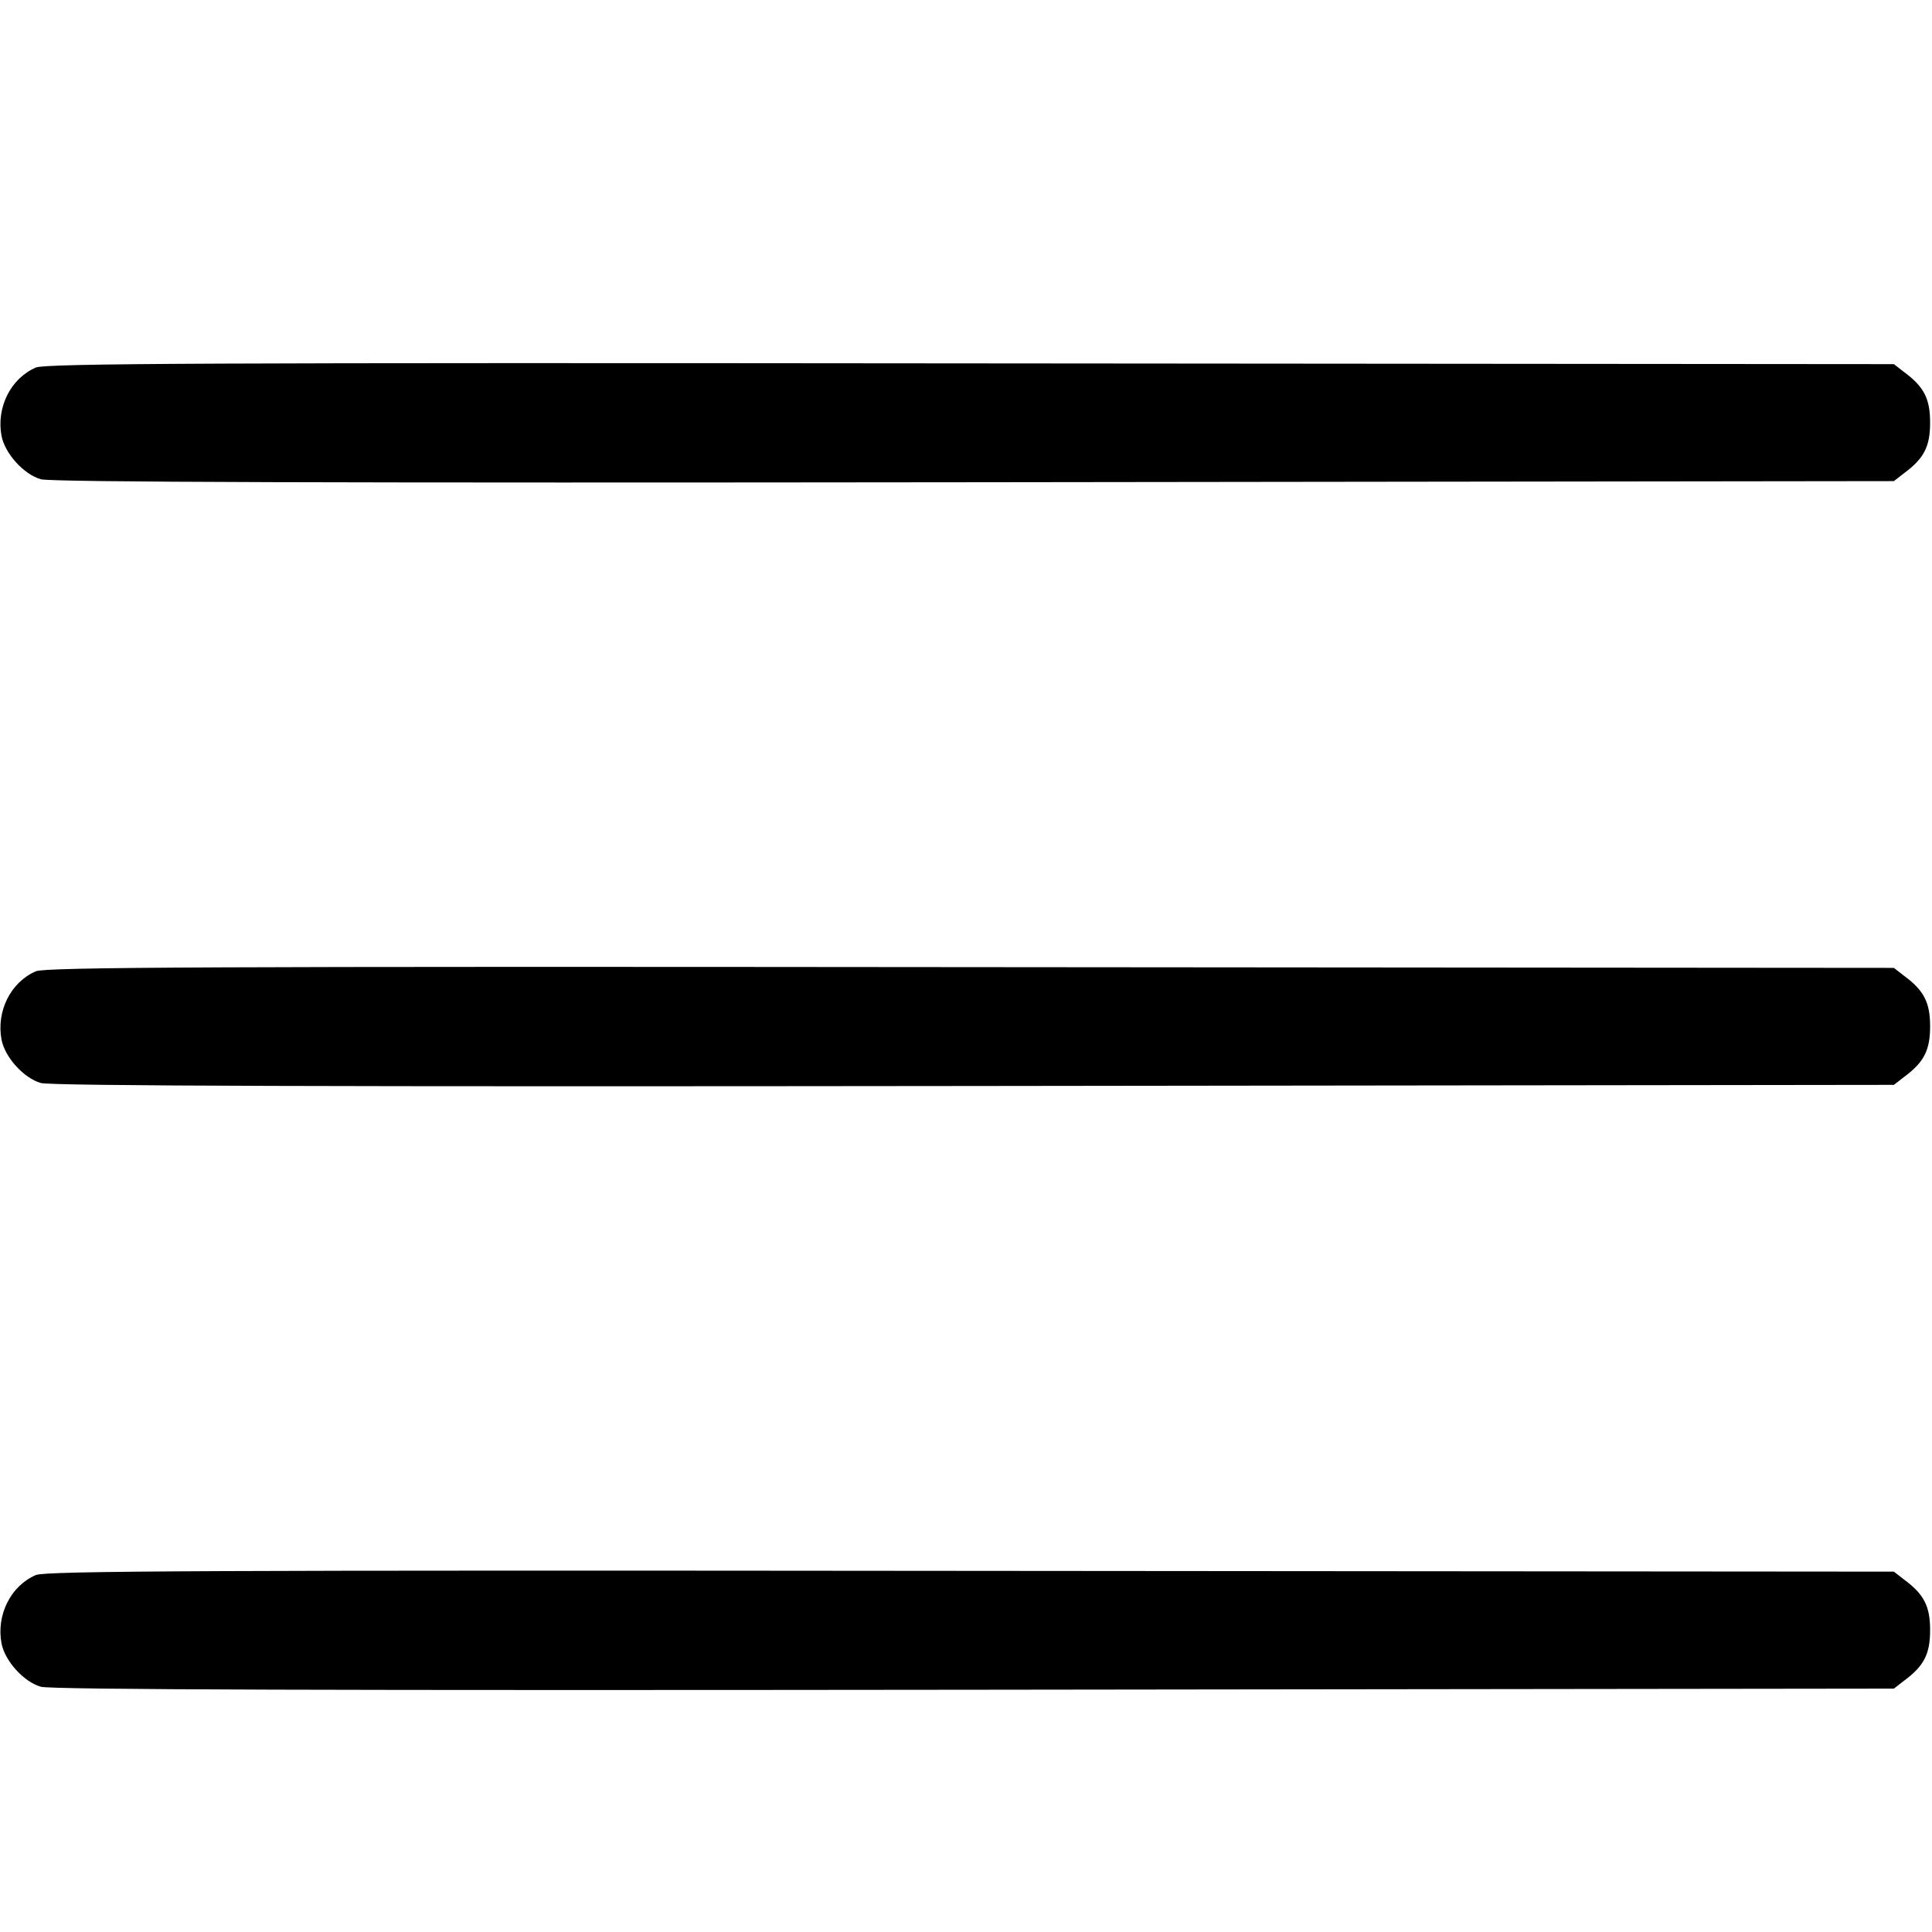
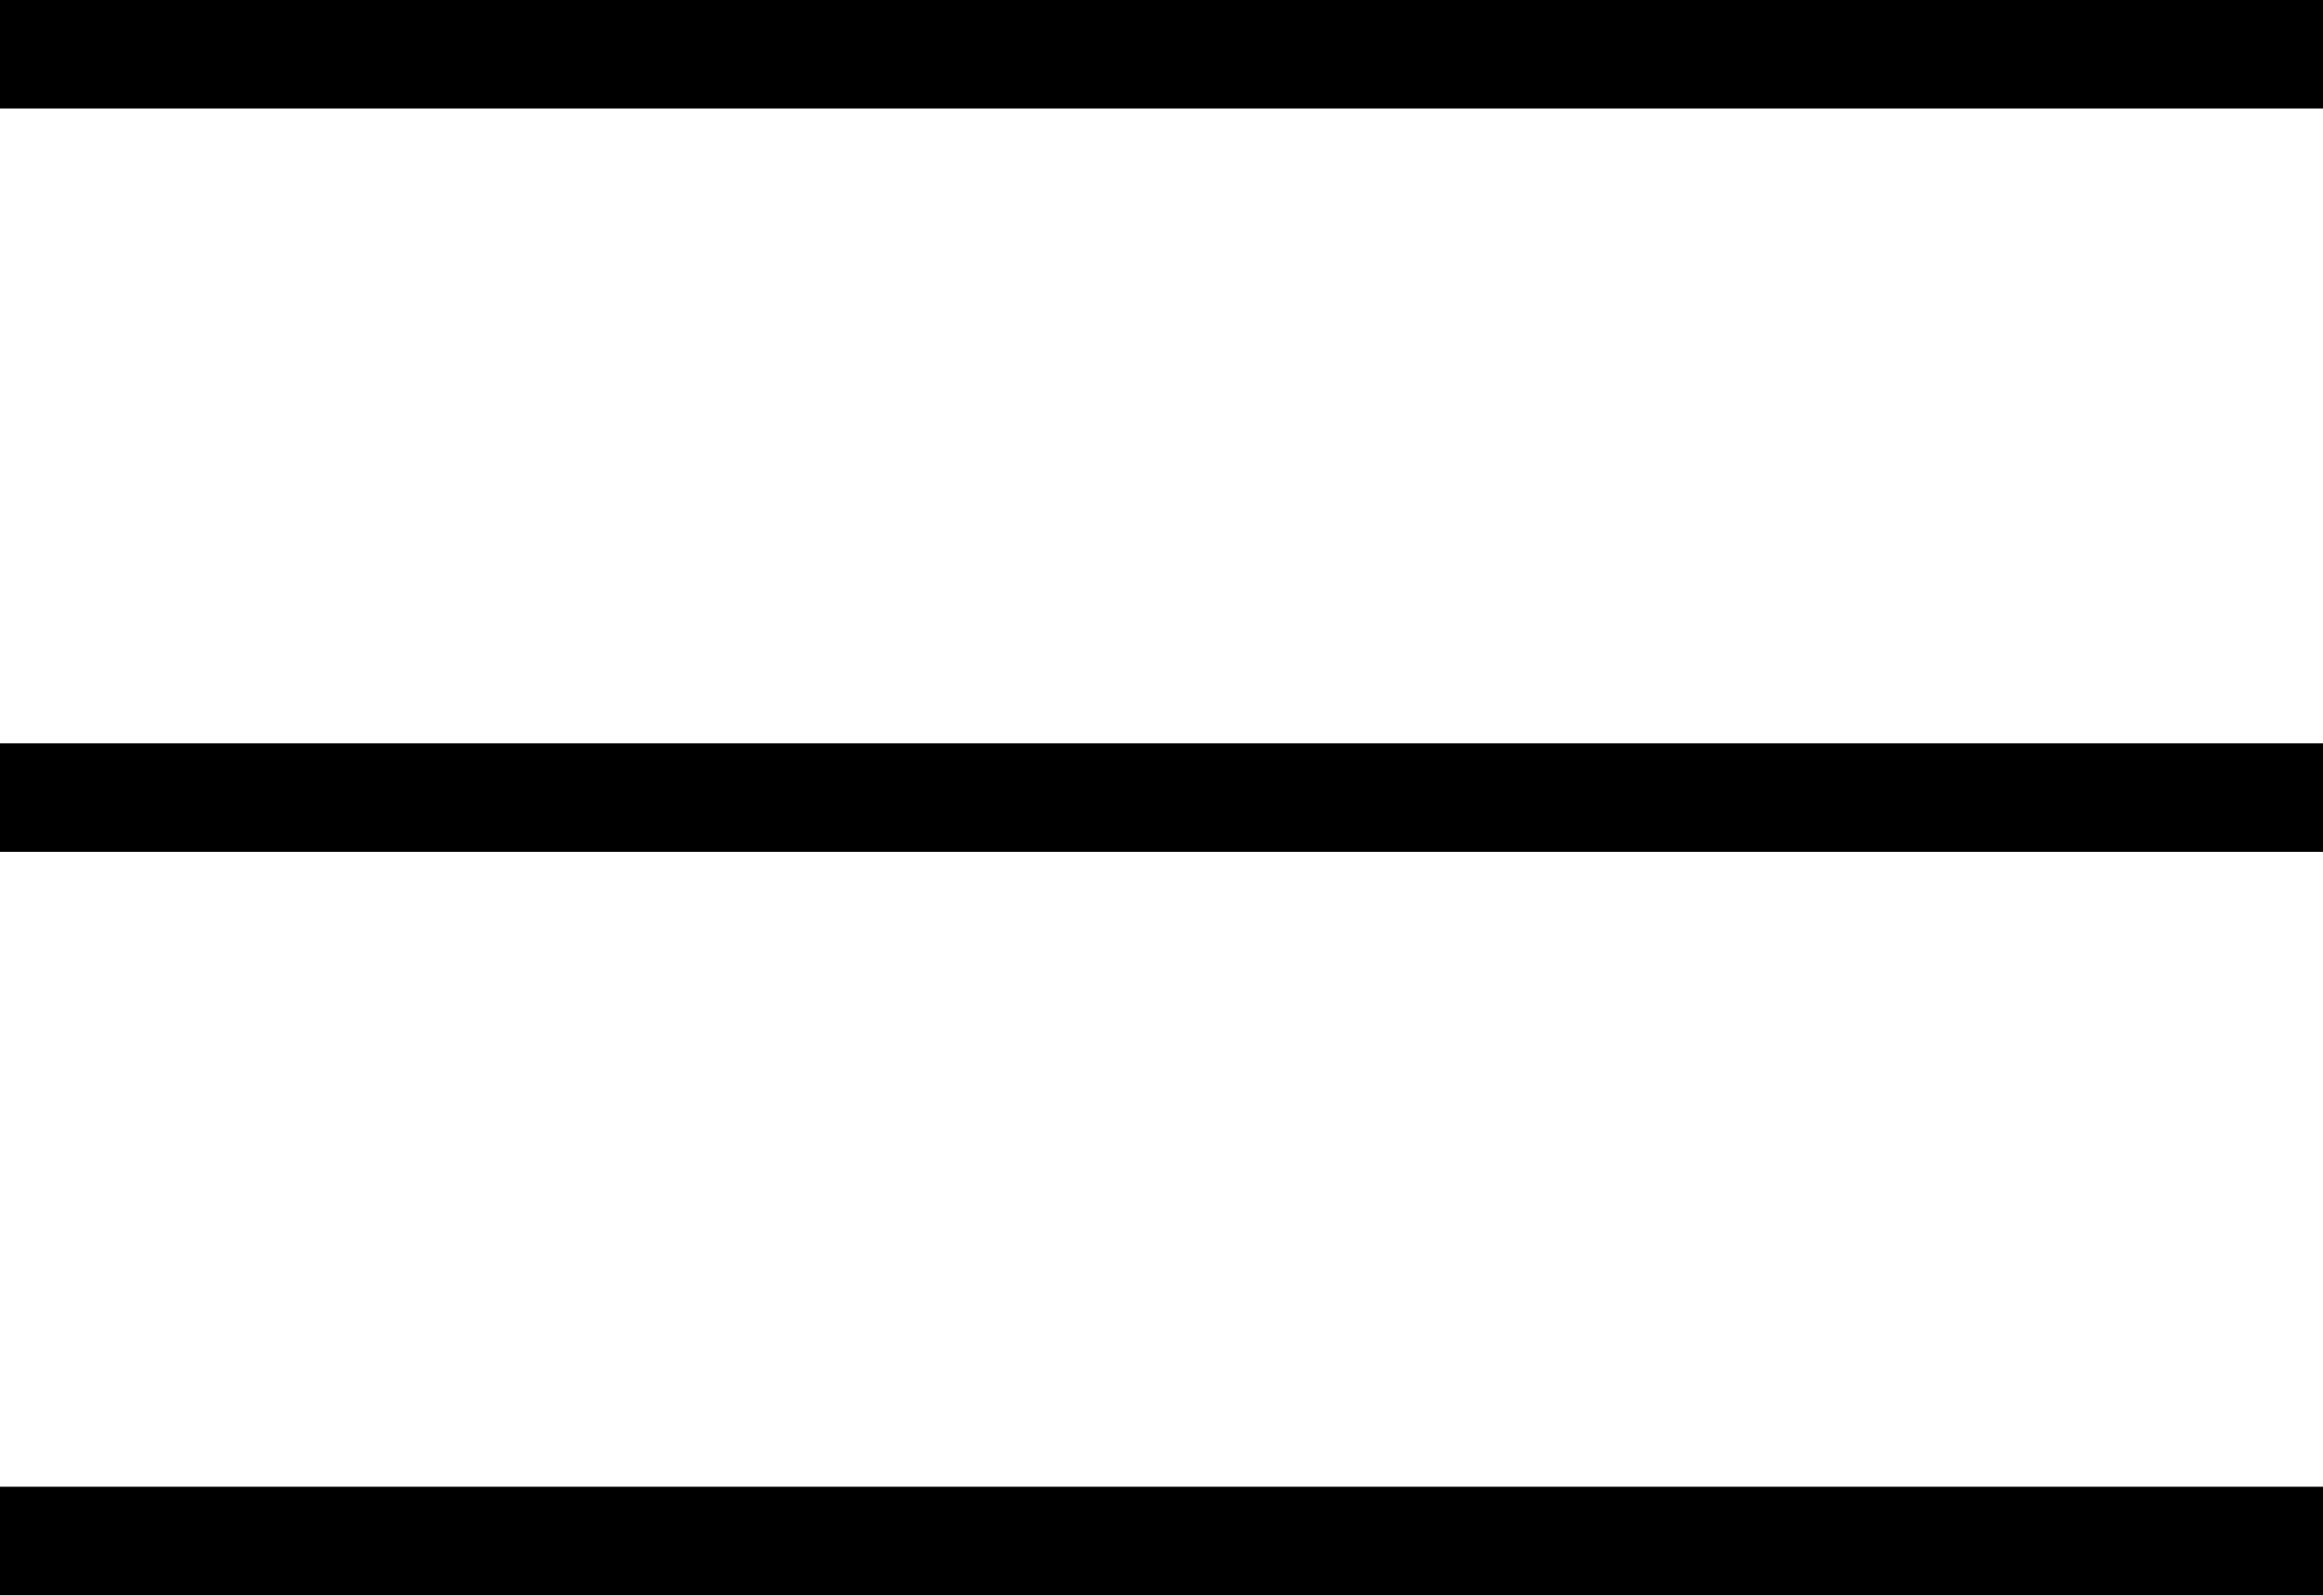
- <svg xmlns="http://www.w3.org/2000/svg" version="1.0" width="512pt" height="512pt" viewBox="0 0 512 512" preserveAspectRatio="xMidYMid meet">
-   <g transform="translate(0,512) scale(0.1,-0.1)" fill="#000000" stroke="none">
-     <path d="M95 4146 c-67 -29 -105 -106 -91 -181 9 -47 59 -102 104 -115 26 -8 785 -10 2474 -8 l2437 3 27 21 c53 39 69 71 69 134 0 63 -16 95 -69 134 l-27 21 -2447 2 c-2019 2 -2452 0 -2477 -11z" />
-     <path d="M95 2546 c-67 -29 -105 -106 -91 -181 9 -47 59 -102 104 -115 26 -8 785 -10 2474 -8 l2437 3 27 21 c53 39 69 71 69 134 0 63 -16 95 -69 134 l-27 21 -2447 2 c-2019 2 -2452 0 -2477 -11z" />
-     <path d="M95 946 c-67 -29 -105 -106 -91 -181 9 -47 59 -102 104 -115 26 -8 785 -10 2474 -8 l2437 3 27 21 c53 39 69 71 69 134 0 63 -16 95 -69 134 l-27 21 -2447 2 c-2019 2 -2452 0 -2477 -11z" />
-   </g>
+ <svg xmlns="http://www.w3.org/2000/svg" shape-rendering="geometricPrecision" text-rendering="geometricPrecision" image-rendering="optimizeQuality" fill-rule="evenodd" clip-rule="evenodd" viewBox="0 0 512 351.67">
+   <path fill-rule="nonzero" d="M0 0h512v23.91H0V0zm0 327.76h512v23.91H0v-23.91zm0-163.88h512v23.91H0v-23.91z" />
</svg>
